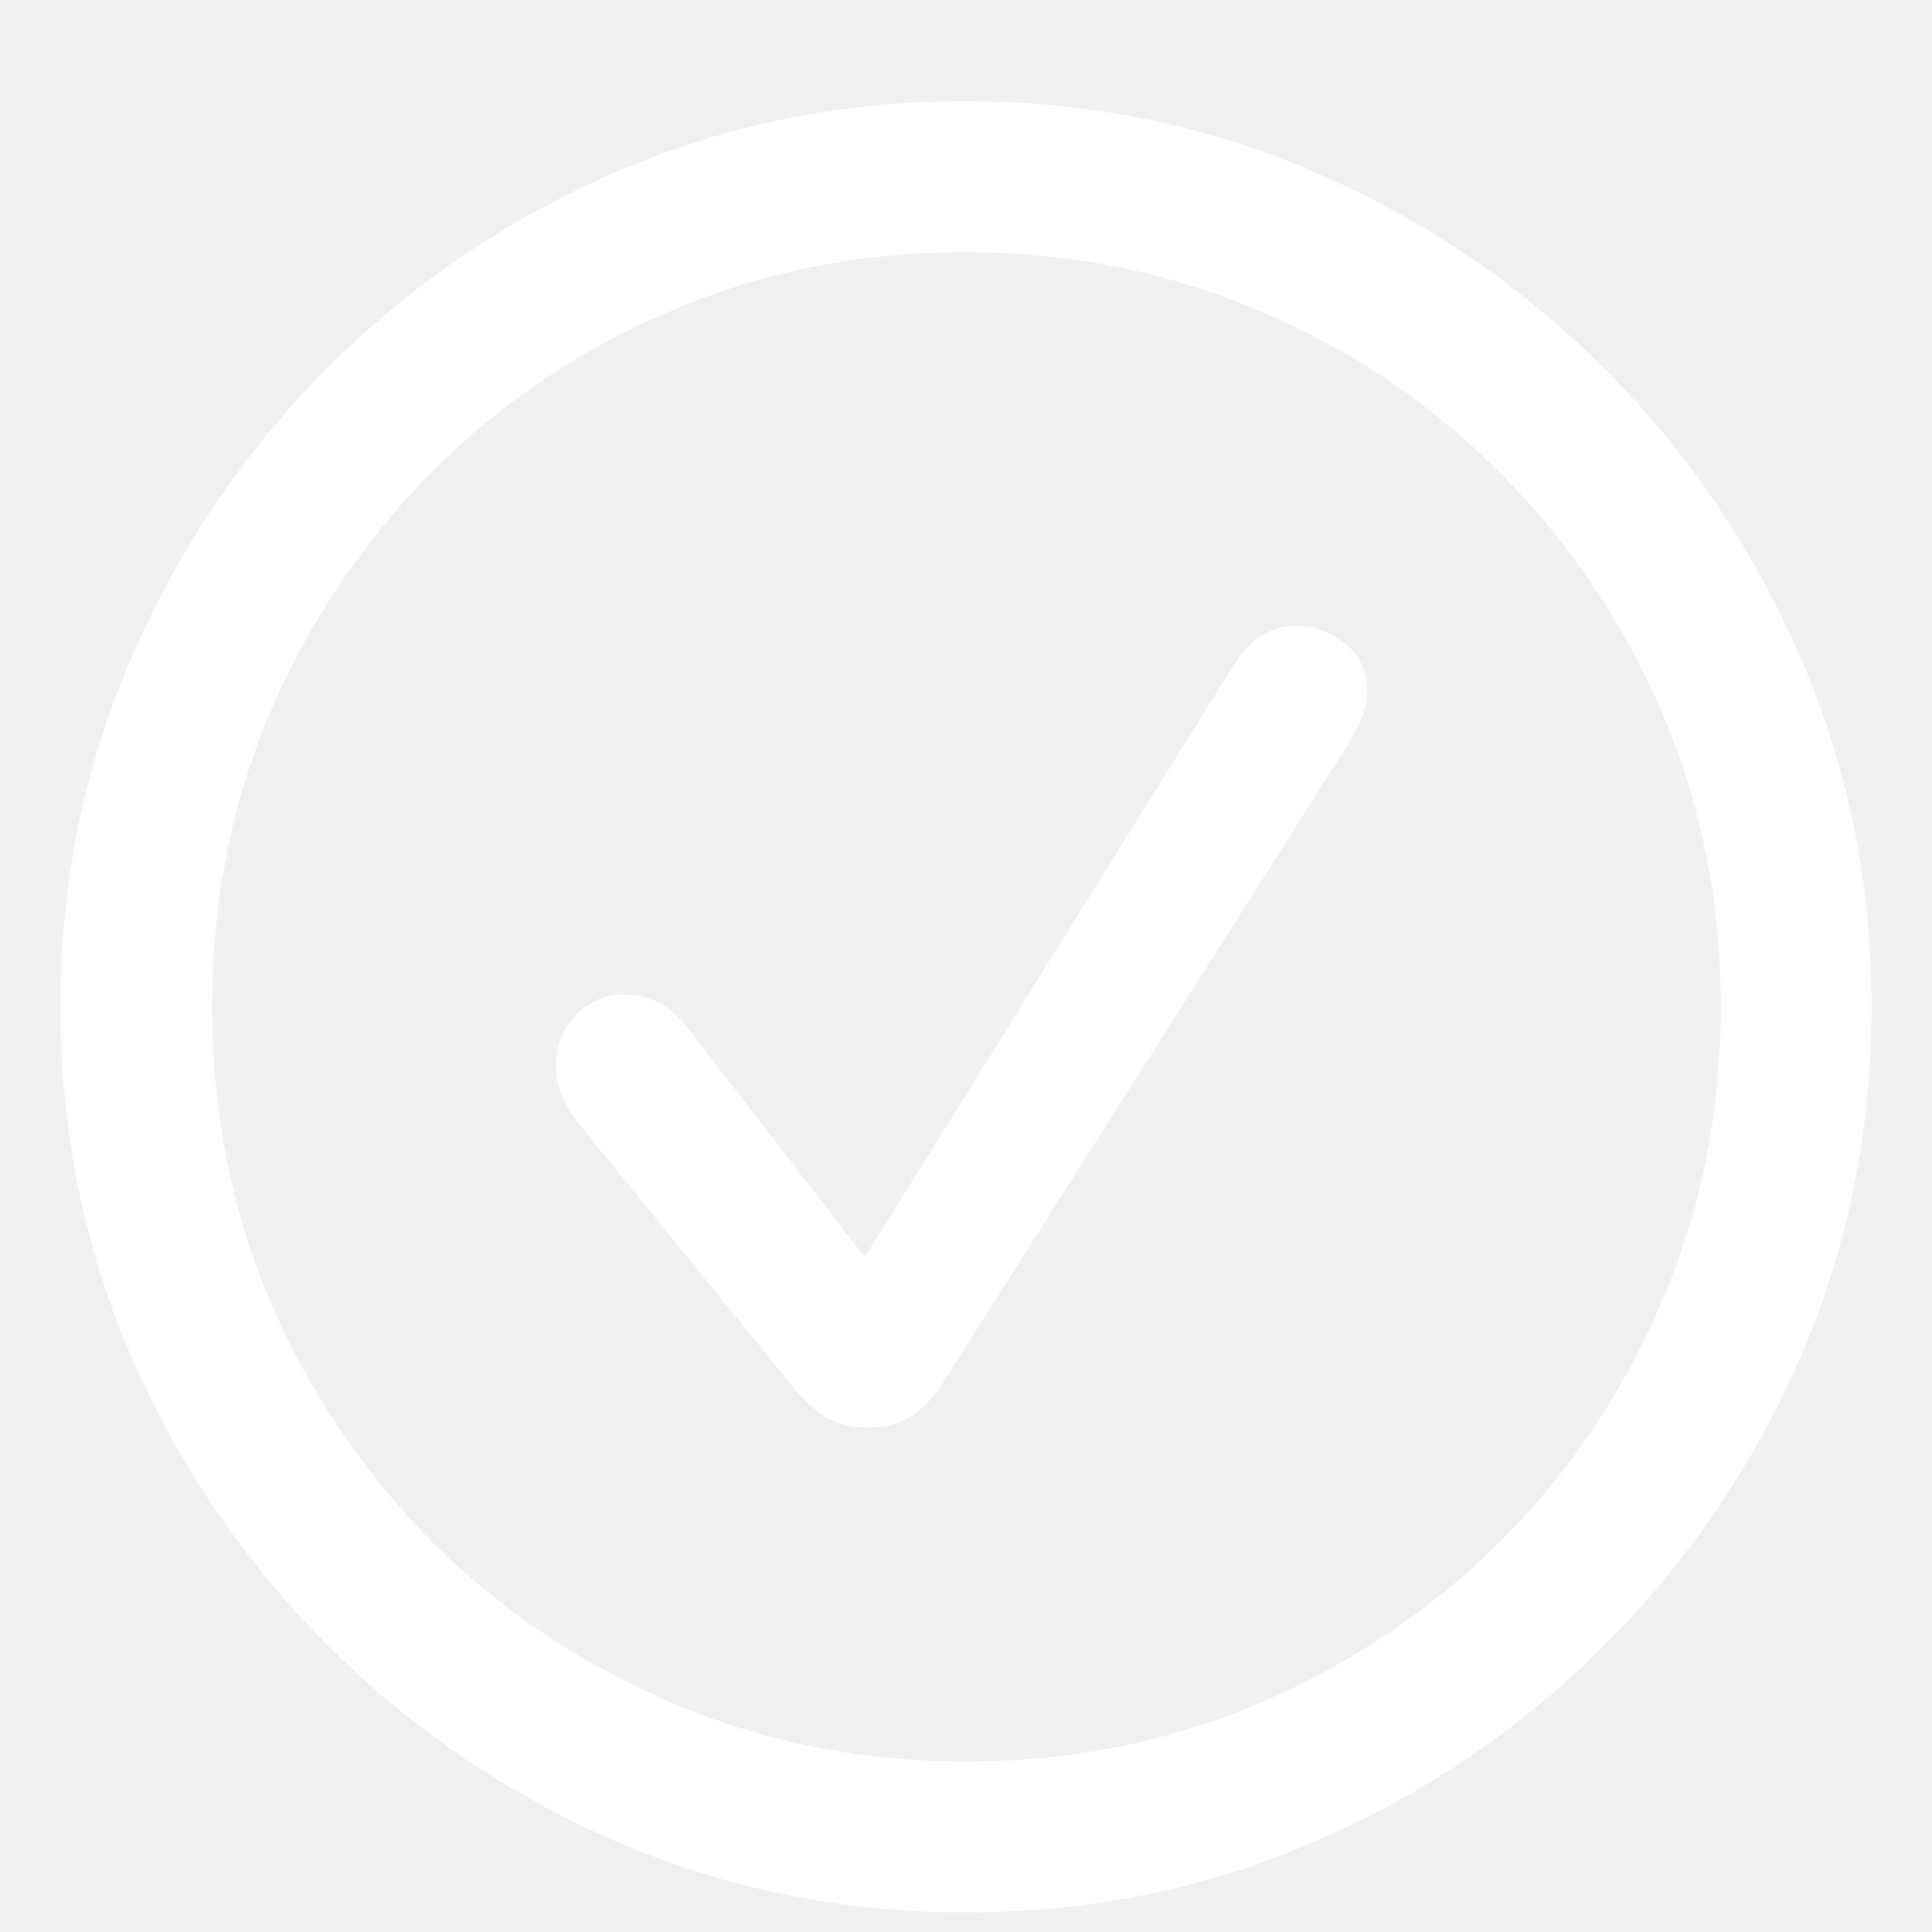
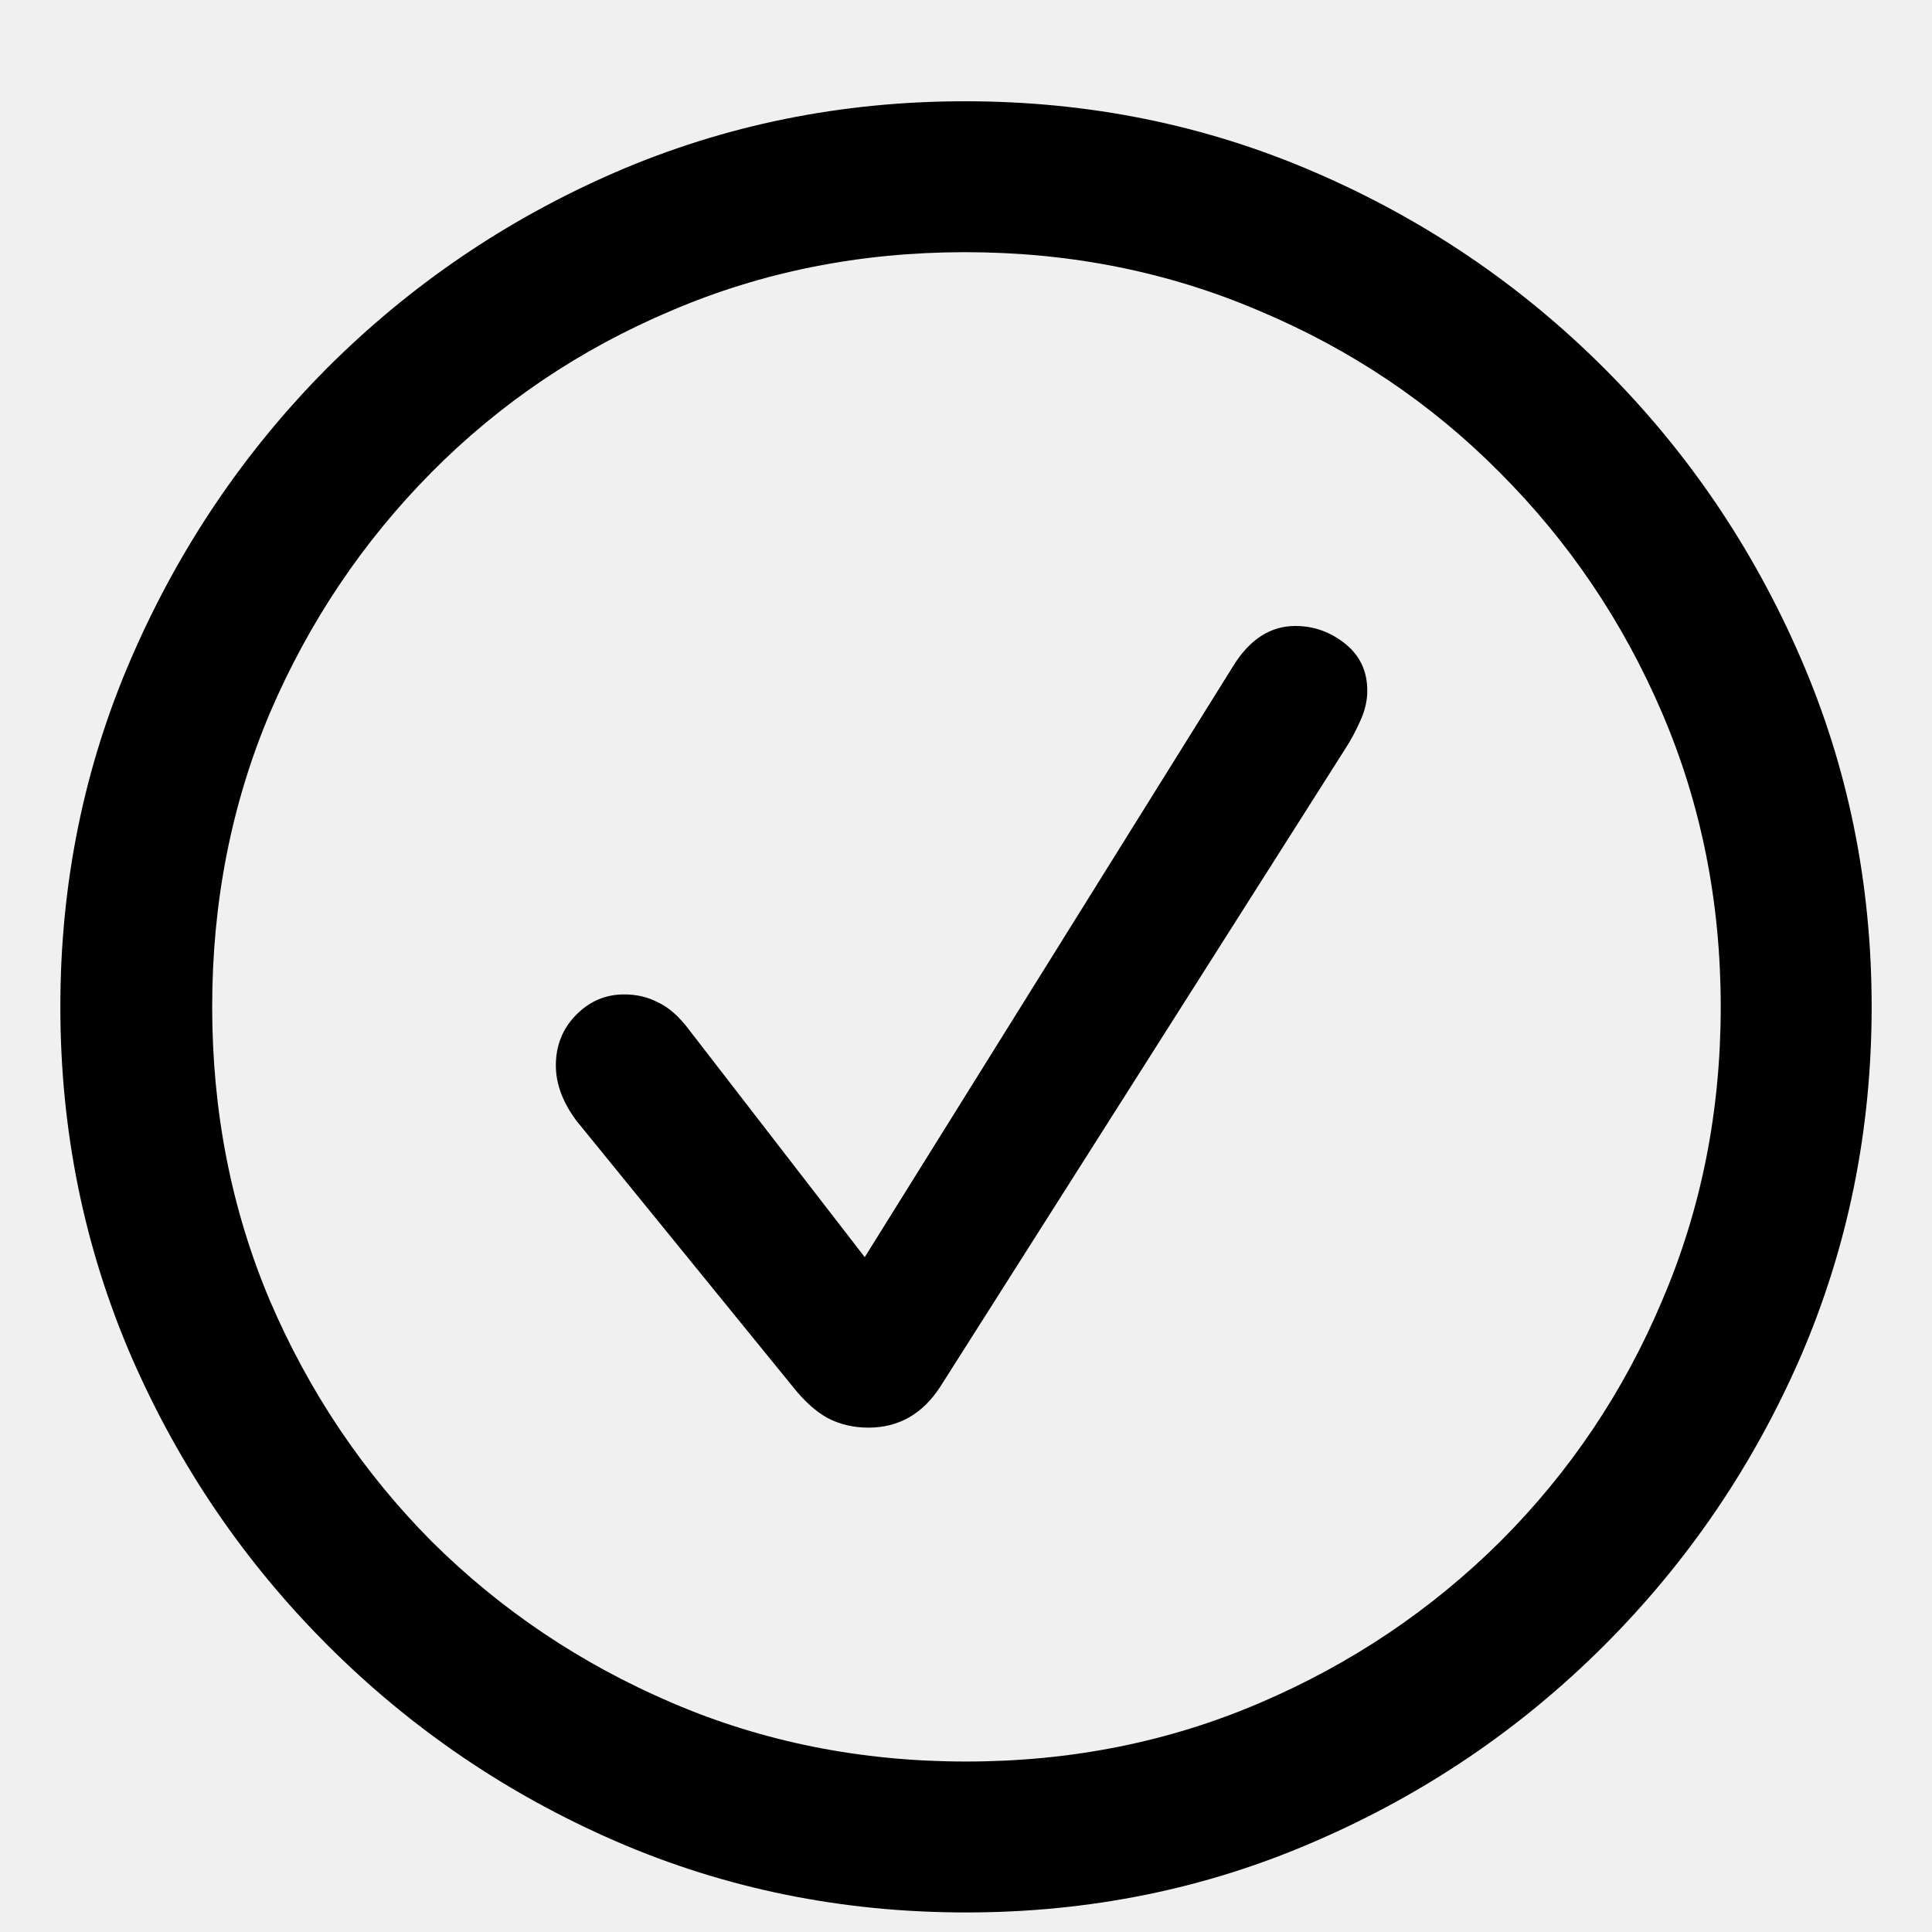
<svg xmlns="http://www.w3.org/2000/svg" width="17" height="17" viewBox="0 0 17 17" fill="none">
-   <path d="M8.5 16.828C7.411 16.828 6.385 16.62 5.422 16.203C4.464 15.787 3.617 15.211 2.883 14.477C2.148 13.742 1.573 12.896 1.156 11.938C0.74 10.974 0.531 9.948 0.531 8.859C0.531 7.771 0.74 6.747 1.156 5.789C1.573 4.826 2.146 3.977 2.875 3.242C3.609 2.508 4.456 1.932 5.414 1.516C6.378 1.099 7.404 0.891 8.492 0.891C9.581 0.891 10.607 1.099 11.57 1.516C12.534 1.932 13.383 2.508 14.117 3.242C14.852 3.977 15.427 4.826 15.844 5.789C16.26 6.747 16.469 7.771 16.469 8.859C16.469 9.948 16.26 10.974 15.844 11.938C15.427 12.896 14.852 13.742 14.117 14.477C13.383 15.211 12.534 15.787 11.57 16.203C10.612 16.62 9.589 16.828 8.5 16.828ZM8.5 15.5C9.422 15.5 10.284 15.328 11.086 14.984C11.888 14.641 12.594 14.167 13.203 13.562C13.812 12.953 14.287 12.247 14.625 11.445C14.969 10.643 15.141 9.781 15.141 8.859C15.141 7.938 14.969 7.076 14.625 6.273C14.281 5.471 13.805 4.766 13.195 4.156C12.591 3.547 11.885 3.073 11.078 2.734C10.276 2.391 9.414 2.219 8.492 2.219C7.57 2.219 6.708 2.391 5.906 2.734C5.104 3.073 4.401 3.547 3.797 4.156C3.193 4.766 2.719 5.471 2.375 6.273C2.036 7.076 1.867 7.938 1.867 8.859C1.867 9.781 2.036 10.643 2.375 11.445C2.719 12.247 3.193 12.953 3.797 13.562C4.406 14.167 5.112 14.641 5.914 14.984C6.716 15.328 7.578 15.5 8.5 15.5ZM7.641 12.562C7.51 12.562 7.391 12.534 7.281 12.477C7.177 12.419 7.076 12.328 6.977 12.203L5.07 9.859C4.951 9.698 4.891 9.536 4.891 9.375C4.891 9.203 4.948 9.057 5.062 8.938C5.182 8.812 5.326 8.75 5.492 8.75C5.602 8.75 5.701 8.773 5.789 8.82C5.883 8.862 5.977 8.945 6.07 9.07L7.609 11.062L10.852 5.859C10.997 5.625 11.18 5.508 11.398 5.508C11.56 5.508 11.706 5.56 11.836 5.664C11.966 5.768 12.031 5.906 12.031 6.078C12.031 6.167 12.01 6.255 11.969 6.344C11.932 6.427 11.891 6.505 11.844 6.578L8.273 12.203C8.117 12.443 7.906 12.562 7.641 12.562Z" fill="white" />
+   <path d="M8.5 16.828C7.411 16.828 6.385 16.62 5.422 16.203C4.464 15.787 3.617 15.211 2.883 14.477C2.148 13.742 1.573 12.896 1.156 11.938C0.74 10.974 0.531 9.948 0.531 8.859C0.531 7.771 0.74 6.747 1.156 5.789C1.573 4.826 2.146 3.977 2.875 3.242C3.609 2.508 4.456 1.932 5.414 1.516C6.378 1.099 7.404 0.891 8.492 0.891C9.581 0.891 10.607 1.099 11.57 1.516C12.534 1.932 13.383 2.508 14.117 3.242C14.852 3.977 15.427 4.826 15.844 5.789C16.26 6.747 16.469 7.771 16.469 8.859C16.469 9.948 16.26 10.974 15.844 11.938C15.427 12.896 14.852 13.742 14.117 14.477C13.383 15.211 12.534 15.787 11.57 16.203C10.612 16.62 9.589 16.828 8.5 16.828ZM8.5 15.5C9.422 15.5 10.284 15.328 11.086 14.984C11.888 14.641 12.594 14.167 13.203 13.562C13.812 12.953 14.287 12.247 14.625 11.445C14.969 10.643 15.141 9.781 15.141 8.859C15.141 7.938 14.969 7.076 14.625 6.273C14.281 5.471 13.805 4.766 13.195 4.156C12.591 3.547 11.885 3.073 11.078 2.734C10.276 2.391 9.414 2.219 8.492 2.219C7.57 2.219 6.708 2.391 5.906 2.734C5.104 3.073 4.401 3.547 3.797 4.156C3.193 4.766 2.719 5.471 2.375 6.273C2.036 7.076 1.867 7.938 1.867 8.859C1.867 9.781 2.036 10.643 2.375 11.445C2.719 12.247 3.193 12.953 3.797 13.562C4.406 14.167 5.112 14.641 5.914 14.984C6.716 15.328 7.578 15.5 8.5 15.5ZM7.641 12.562C7.51 12.562 7.391 12.534 7.281 12.477C7.177 12.419 7.076 12.328 6.977 12.203L5.07 9.859C4.951 9.698 4.891 9.536 4.891 9.375C4.891 9.203 4.948 9.057 5.062 8.938C5.182 8.812 5.326 8.75 5.492 8.75C5.602 8.75 5.701 8.773 5.789 8.82C5.883 8.862 5.977 8.945 6.07 9.07L7.609 11.062L10.852 5.859C10.997 5.625 11.18 5.508 11.398 5.508C11.56 5.508 11.706 5.56 11.836 5.664C11.966 5.768 12.031 5.906 12.031 6.078C12.031 6.167 12.01 6.255 11.969 6.344C11.932 6.427 11.891 6.505 11.844 6.578L8.273 12.203C8.117 12.443 7.906 12.562 7.641 12.562Z" fill="currentColor" />
</svg>
